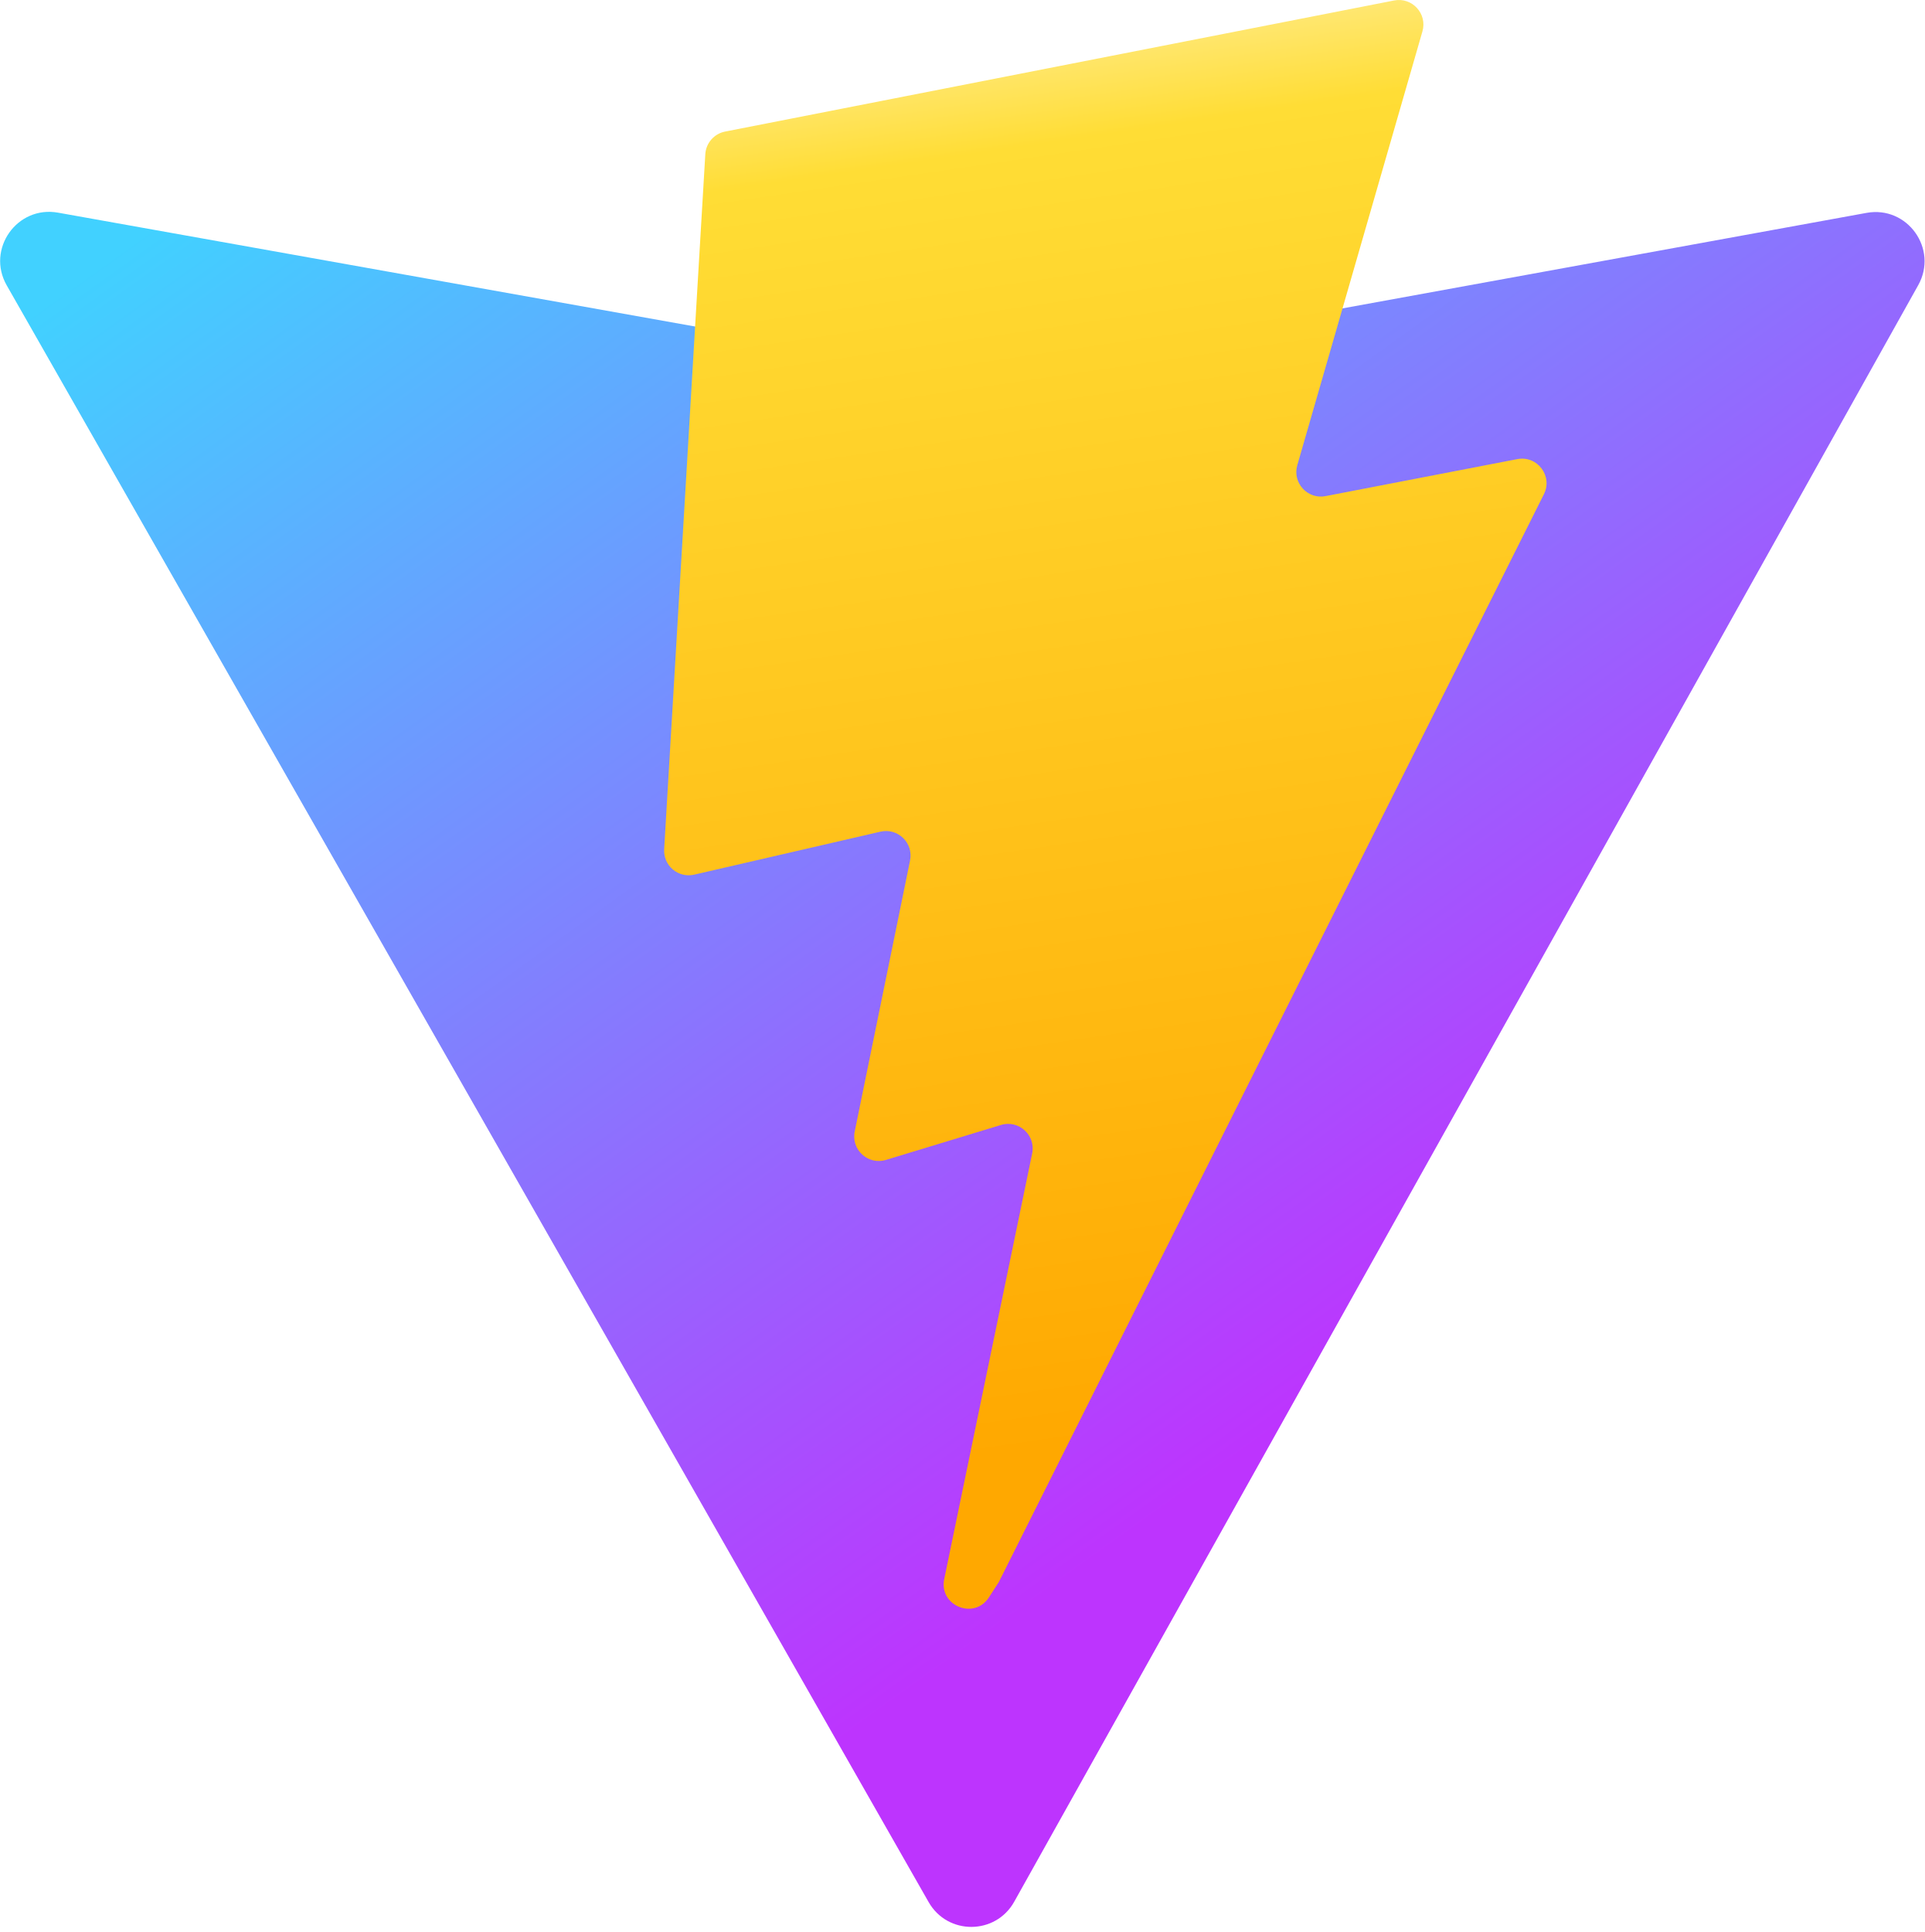
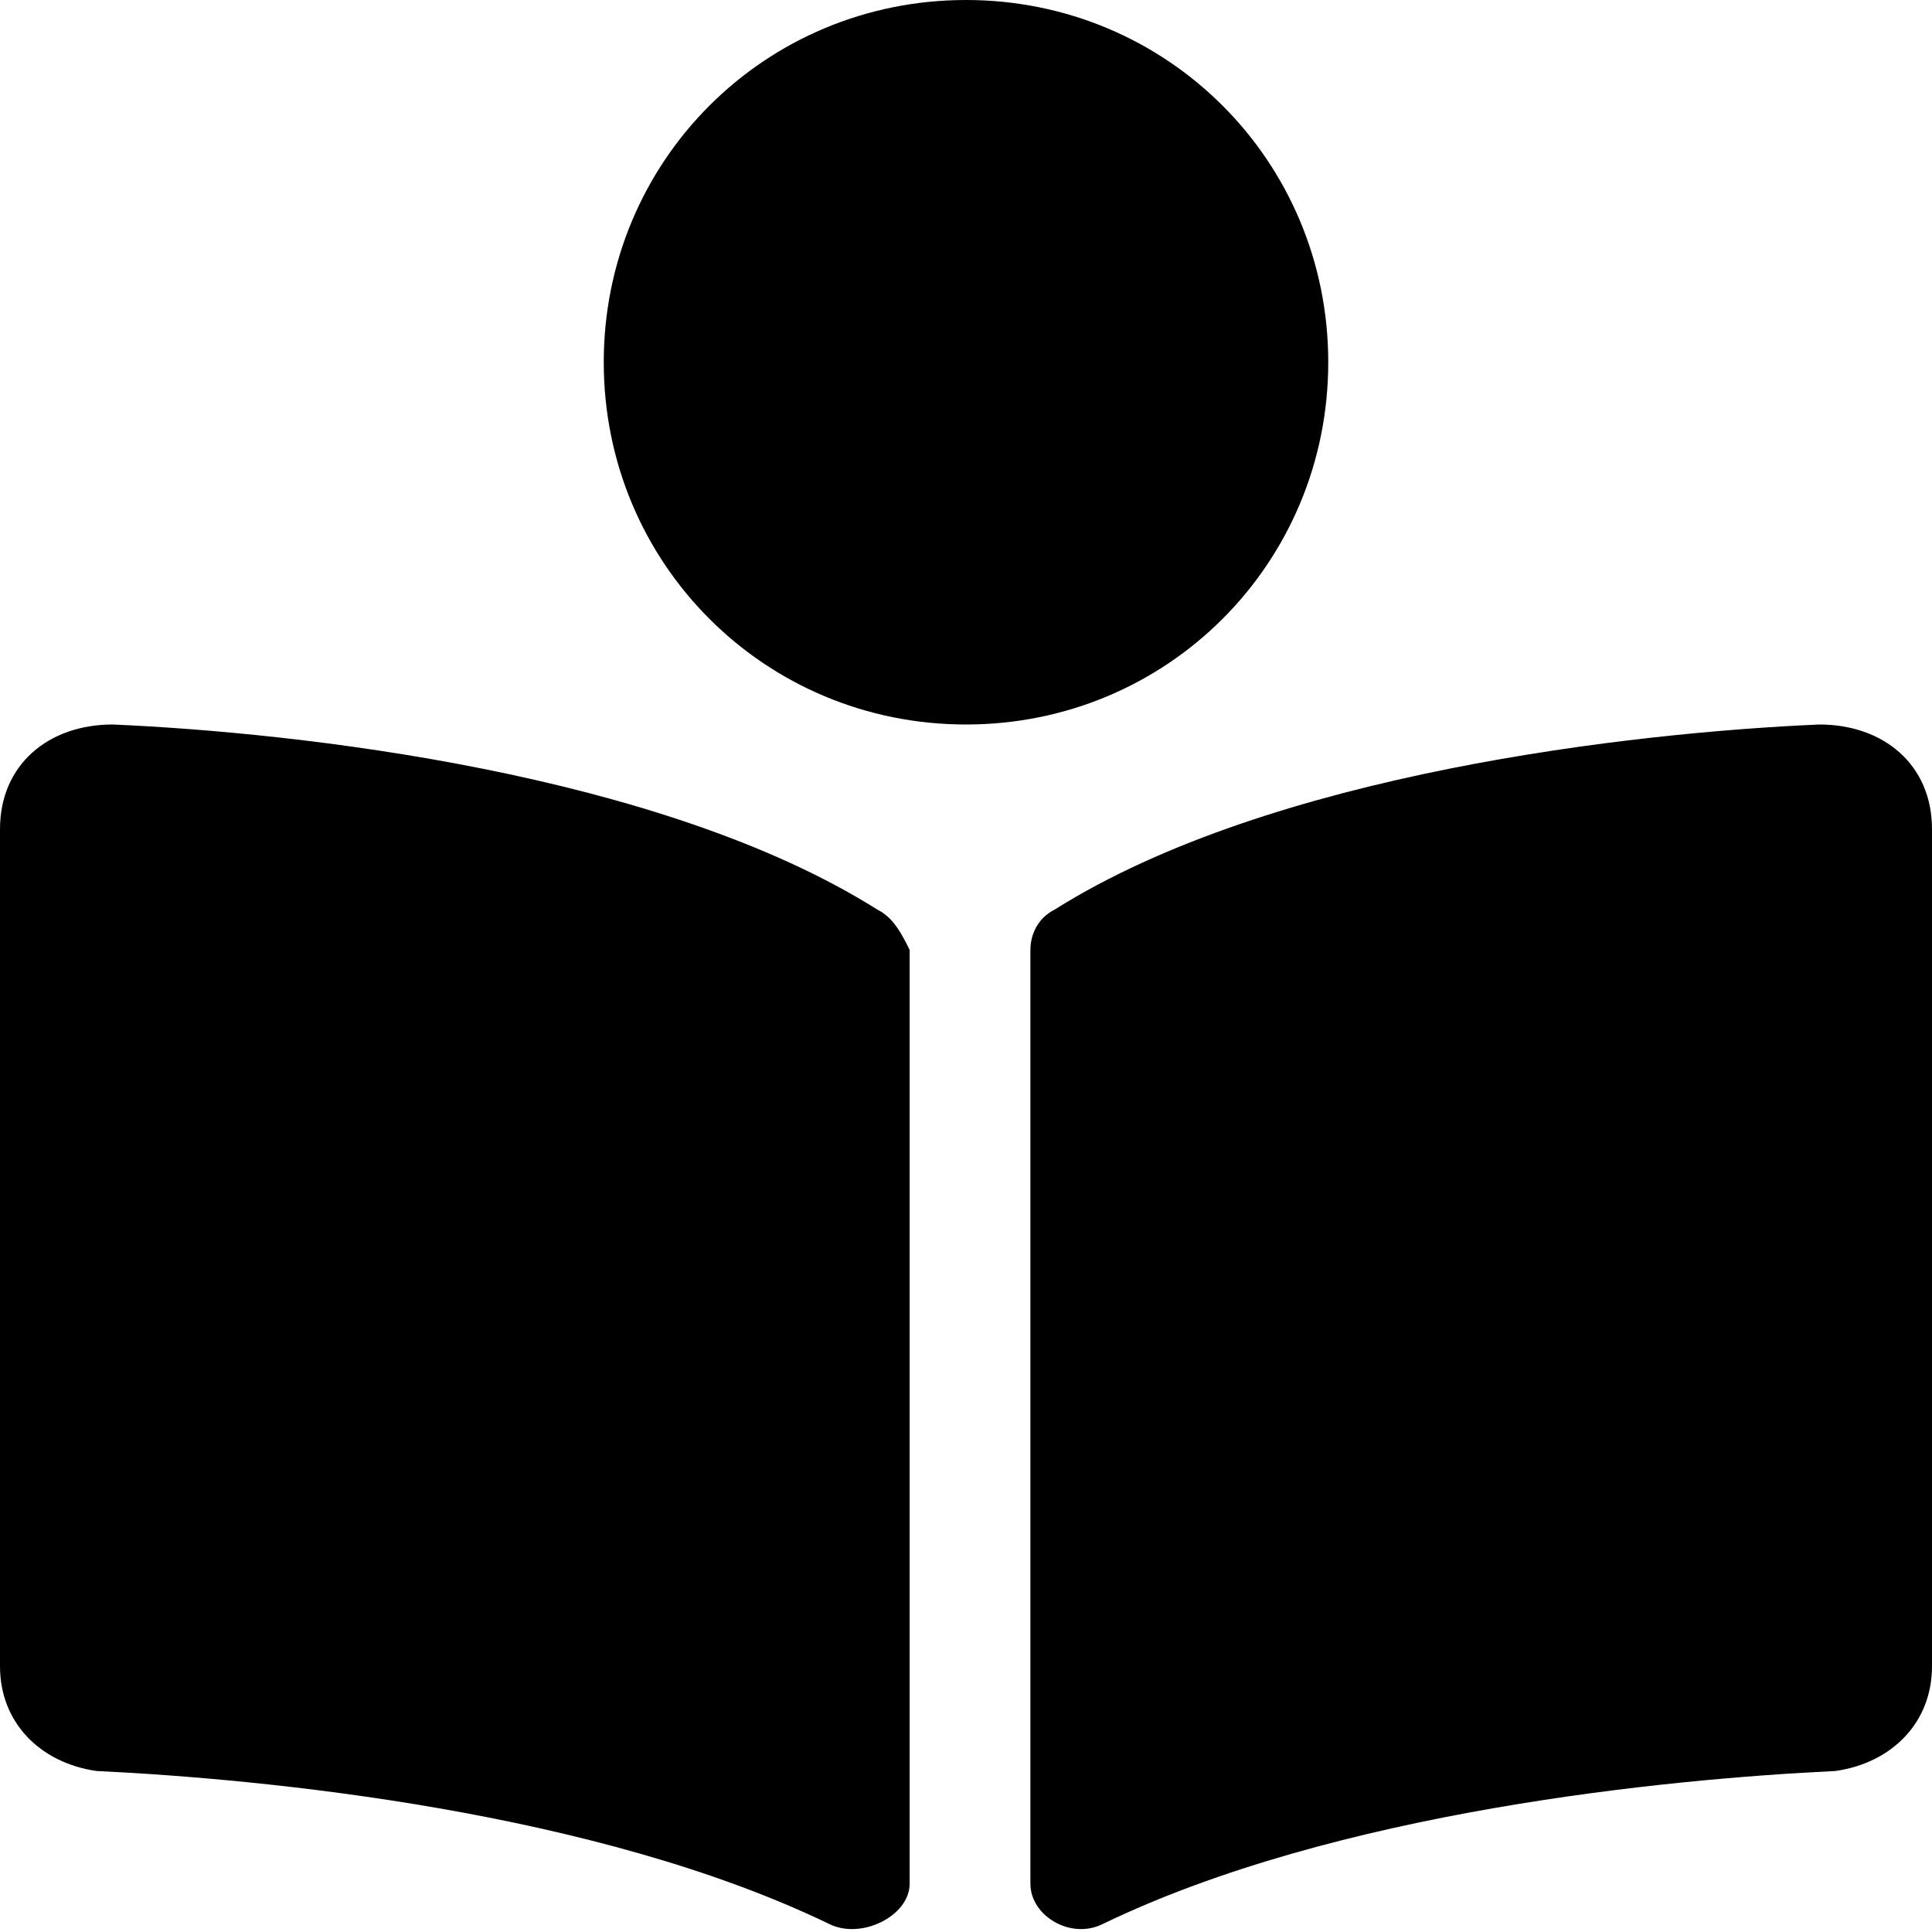
- <svg xmlns="http://www.w3.org/2000/svg" aria-hidden="true" role="img" class="iconify iconify--logos" width="31.88" height="32" preserveAspectRatio="xMidYMid meet" viewBox="0 0 256 257">
-   <defs>
-     <linearGradient id="IconifyId1813088fe1fbc01fb466" x1="-.828%" x2="57.636%" y1="7.652%" y2="78.411%">
-       <stop offset="0%" stop-color="#41D1FF" />
-       <stop offset="100%" stop-color="#BD34FE" />
-     </linearGradient>
-     <linearGradient id="IconifyId1813088fe1fbc01fb467" x1="43.376%" x2="50.316%" y1="2.242%" y2="89.03%">
-       <stop offset="0%" stop-color="#FFEA83" />
-       <stop offset="8.333%" stop-color="#FFDD35" />
-       <stop offset="100%" stop-color="#FFA800" />
-     </linearGradient>
-   </defs>
-   <path fill="url(#IconifyId1813088fe1fbc01fb466)" d="M255.153 37.938L134.897 252.976c-2.483 4.44-8.862 4.466-11.382.048L.875 37.958c-2.746-4.814 1.371-10.646 6.827-9.67l120.385 21.517a6.537 6.537 0 0 0 2.322-.004l117.867-21.483c5.438-.991 9.574 4.796 6.877 9.62Z" />
-   <path fill="url(#IconifyId1813088fe1fbc01fb467)" d="M185.432.063L96.44 17.501a3.268 3.268 0 0 0-2.634 3.014l-5.474 92.456a3.268 3.268 0 0 0 3.997 3.378l24.777-5.718c2.318-.535 4.413 1.507 3.936 3.838l-7.361 36.047c-.495 2.426 1.782 4.5 4.151 3.78l15.304-4.649c2.372-.72 4.652 1.36 4.15 3.788l-11.698 56.621c-.732 3.542 3.979 5.473 5.943 2.437l1.313-2.028l72.516-144.72c1.215-2.423-.88-5.186-3.54-4.672l-25.505 4.922c-2.396.462-4.435-1.77-3.759-4.114l16.646-57.705c.677-2.35-1.37-4.583-3.769-4.113Z" />
+ <svg xmlns="http://www.w3.org/2000/svg" version="1.2" viewBox="0 0 24 24" width="24" height="24">
+   <style />
+   <path d="m16.5 4.5c0-2.5-2-4.5-4.5-4.5-2.5 0-4.5 2-4.5 4.5 0 2.5 2 4.5 4.5 4.5 2.5 0 4.5-2 4.5-4.5zm-5.6 6.8c-2.7-1.7-7.2-2.2-9.5-2.3-0.8 0-1.4 0.5-1.4 1.3v10.4c0 0.7 0.5 1.2 1.2 1.3 2.1 0.1 6.2 0.5 9.1 1.9 0.4 0.2 1-0.1 1-0.5v-11.6c-0.1-0.2-0.2-0.4-0.4-0.5zm11.7-2.3c-2.3 0.1-6.8 0.6-9.5 2.3-0.2 0.1-0.3 0.3-0.3 0.5v11.6c0 0.4 0.5 0.7 0.9 0.5 2.9-1.4 7-1.8 9.1-1.9 0.7-0.1 1.2-0.6 1.2-1.3v-10.4c0-0.8-0.6-1.3-1.4-1.3z" />
</svg>
